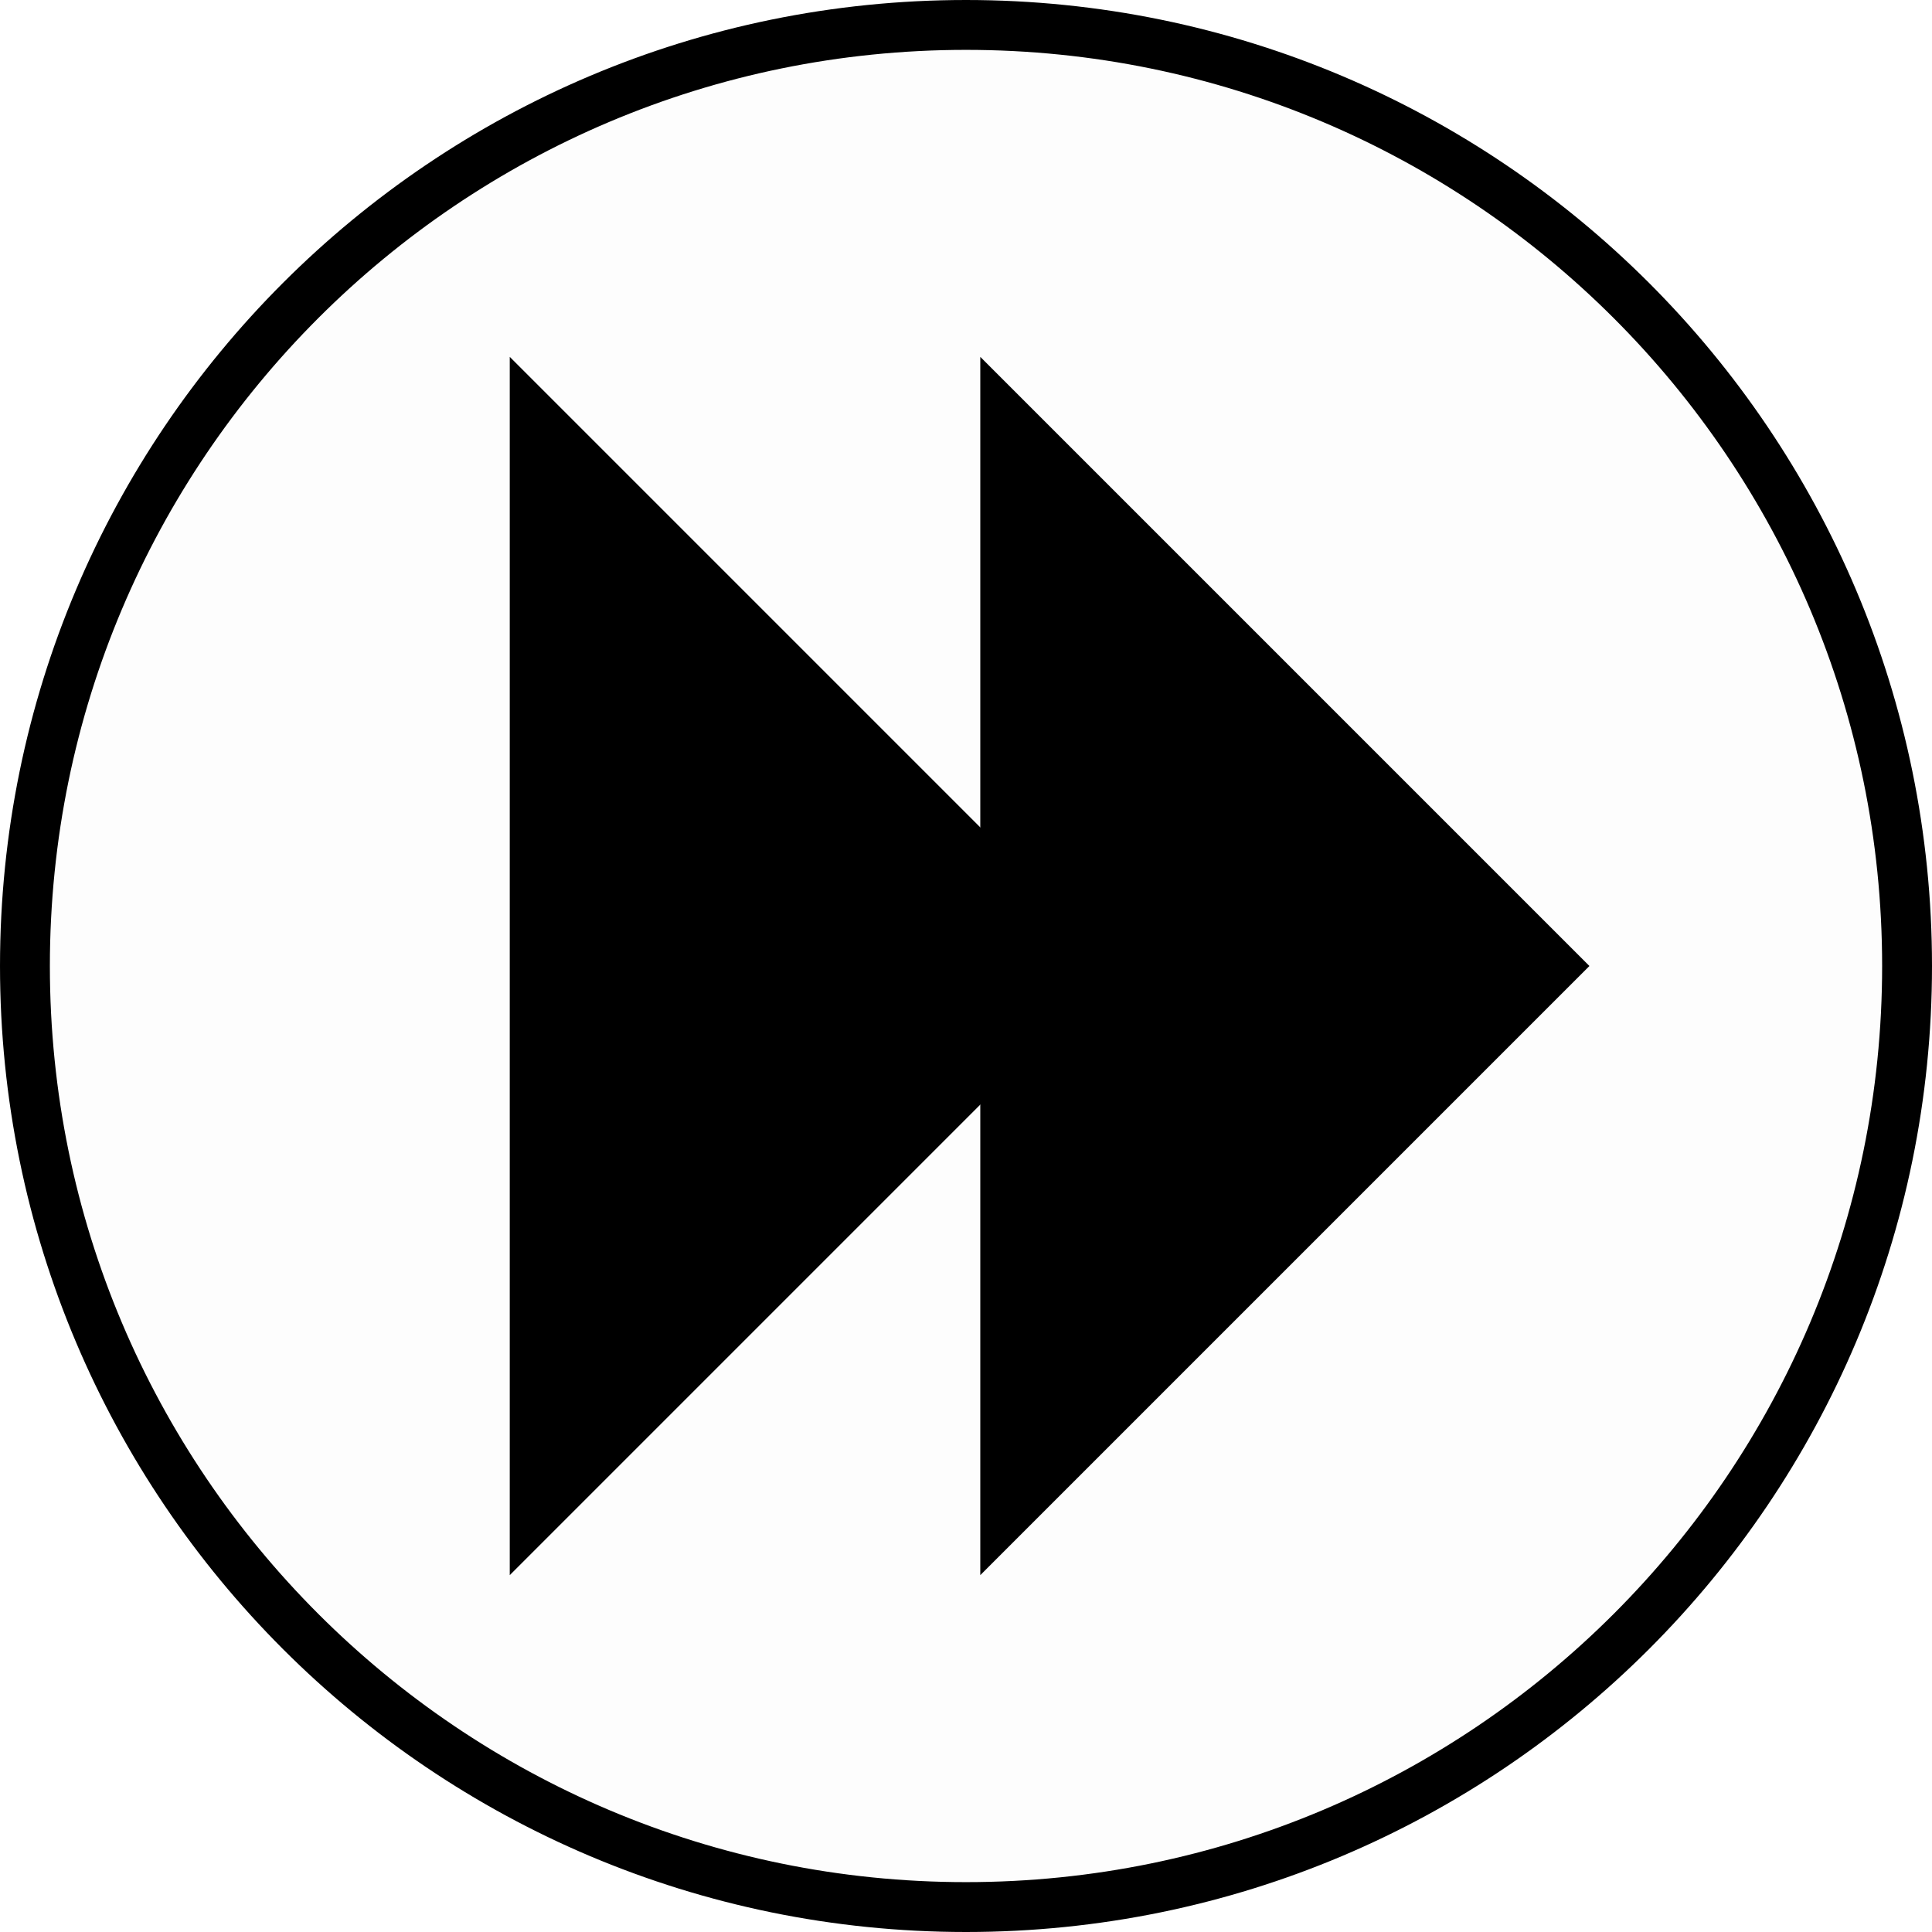
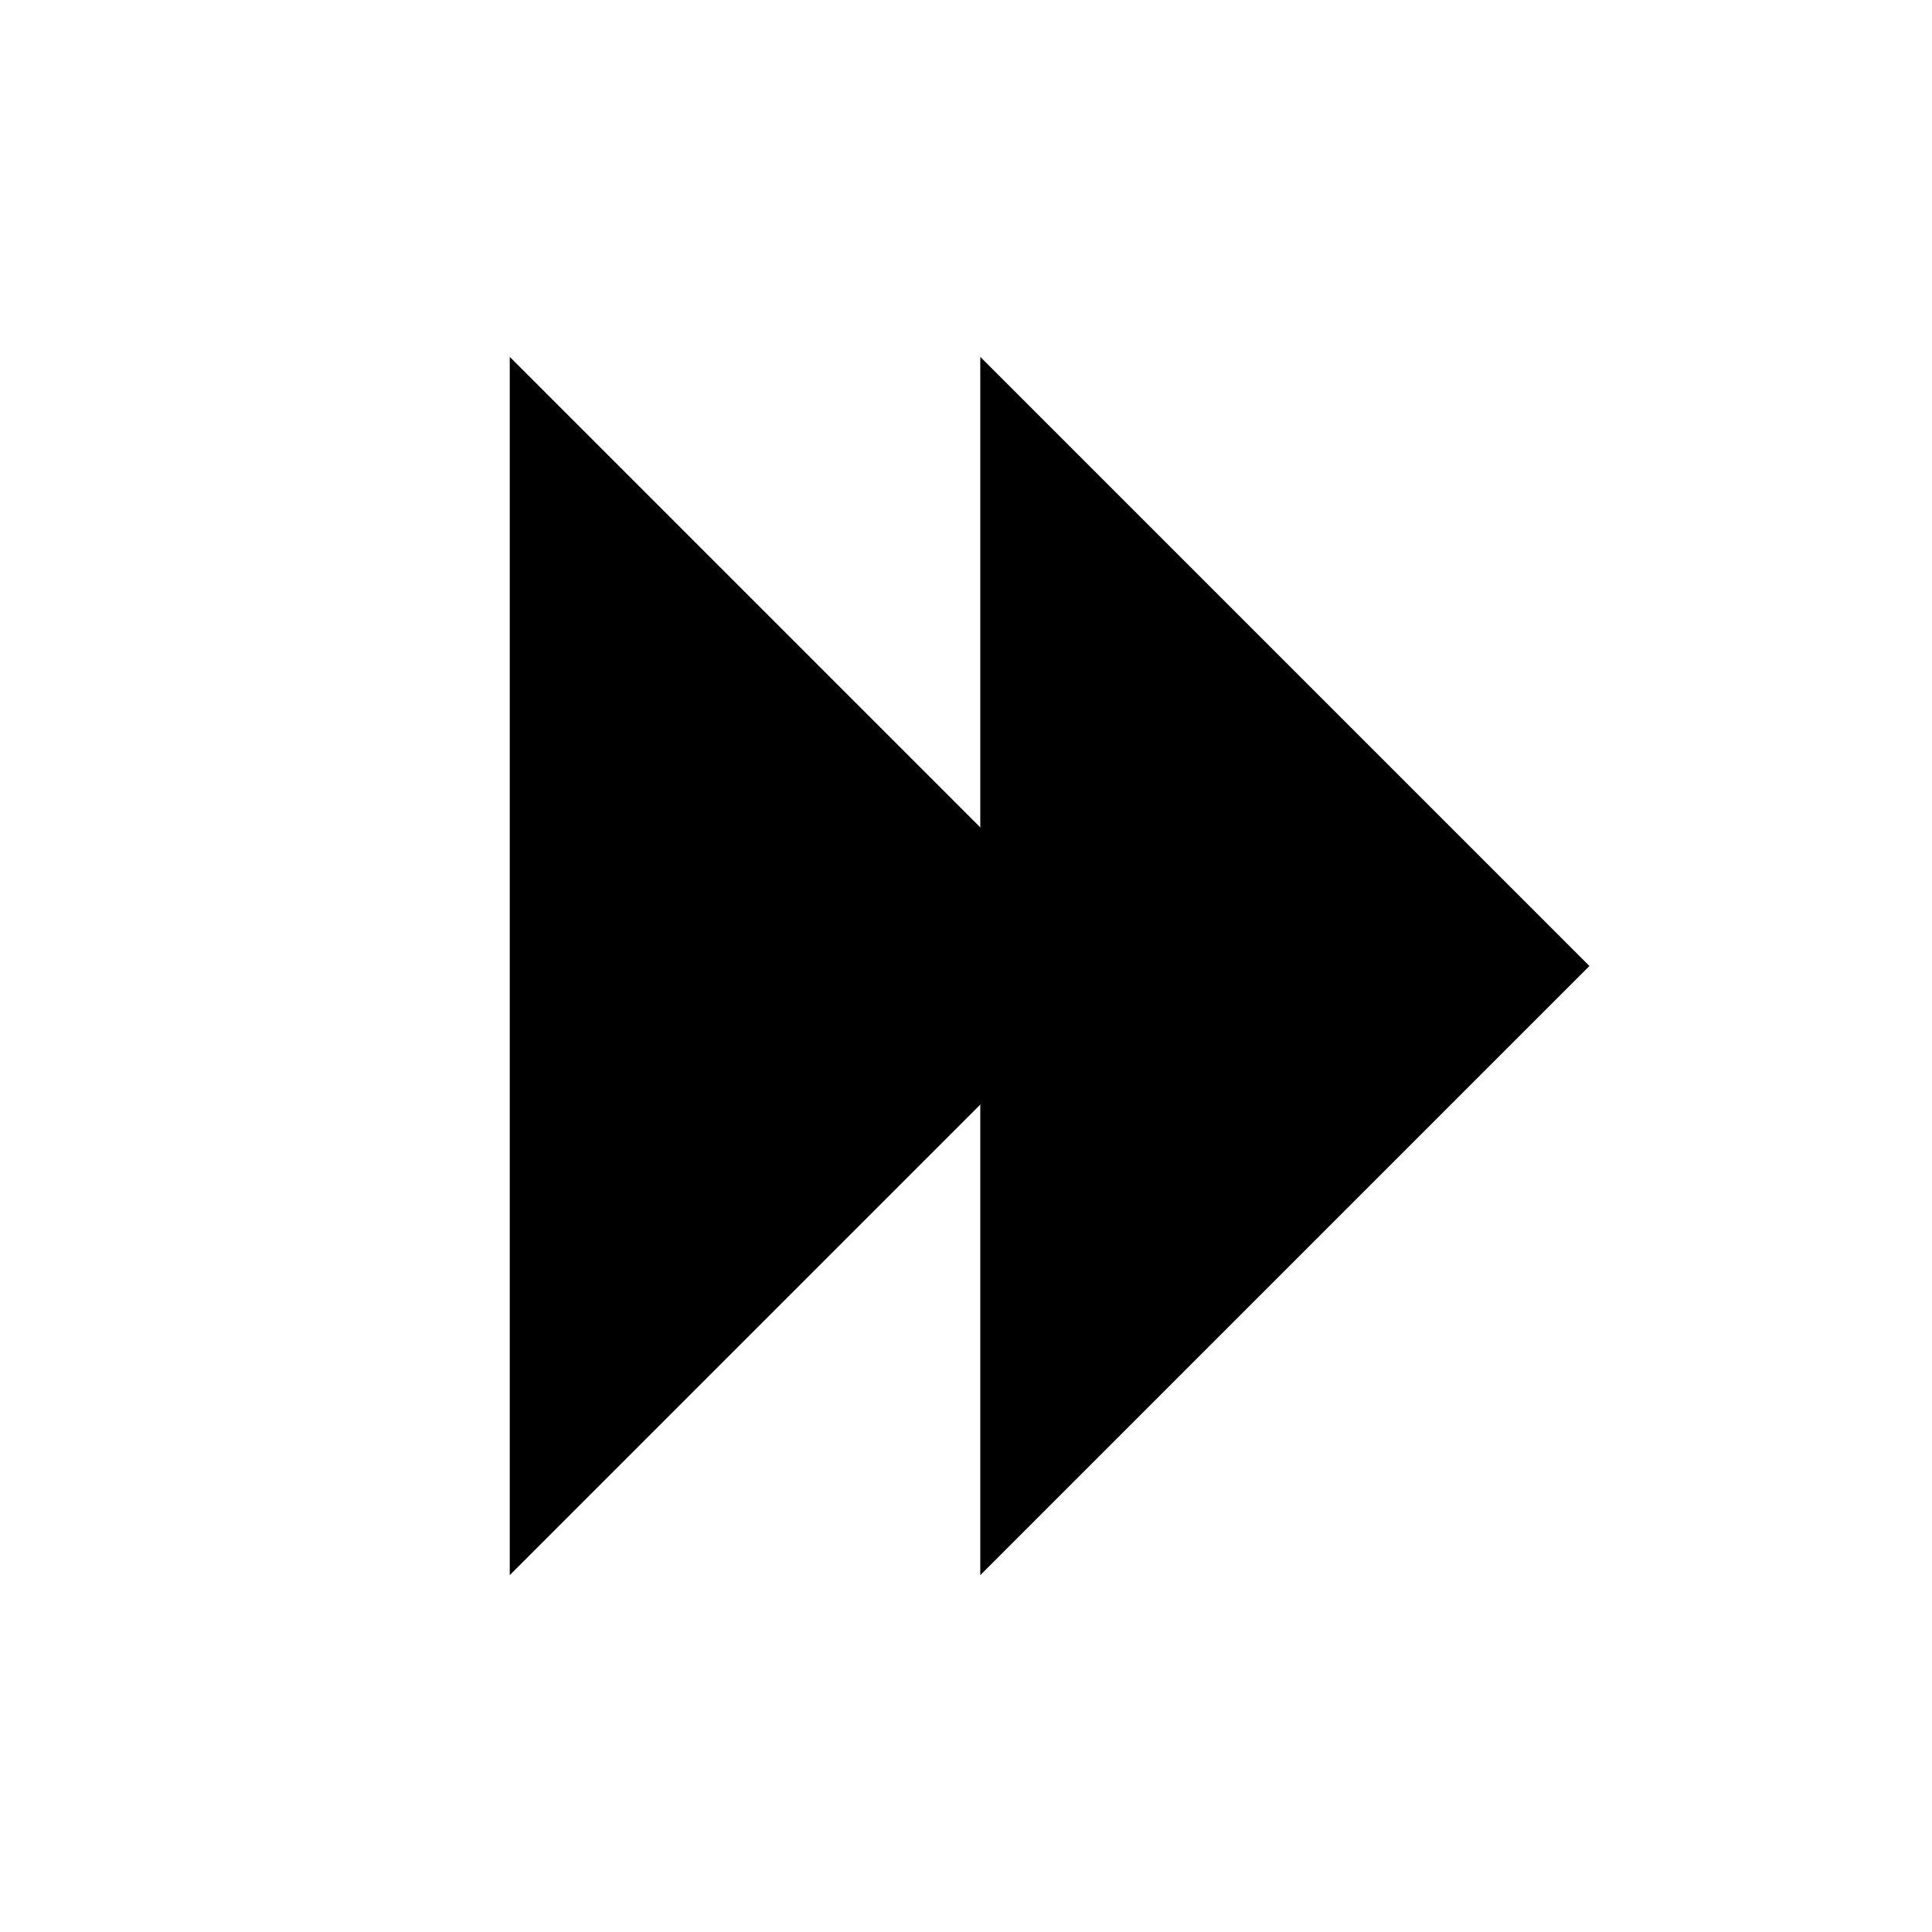
<svg xmlns="http://www.w3.org/2000/svg" width="130.365mm" height="130.365mm" viewBox="0 0 130.365 130.365" version="1.1" id="svg8">
  <defs id="defs2" />
  <g id="layer1" transform="translate(-16.83834,-83.3175)">
-     <circle style="fill:#fdfdfd;fill-opacity:1;stroke:#000000;stroke-width:3.365;stroke-miterlimit:4;stroke-dasharray:none;stroke-opacity:1" id="path4528" cx="82.021" cy="148.5" r="63.5" />
    <path style="fill:#000000;fill-opacity:1;stroke:#000000;stroke-width:3.365;stroke-linecap:butt;stroke-linejoin:miter;stroke-miterlimit:4;stroke-dasharray:none;stroke-opacity:1" d="M 52.917,111.458 89.958,148.5 52.917,185.542 Z" id="path4524" />
    <path id="path4526" d="M 84.667,111.458 121.708,148.5 84.667,185.542 Z" style="fill:#000000;fill-opacity:1;stroke:#000000;stroke-width:3.365;stroke-linecap:butt;stroke-linejoin:miter;stroke-miterlimit:4;stroke-dasharray:none;stroke-opacity:1" />
  </g>
</svg>
